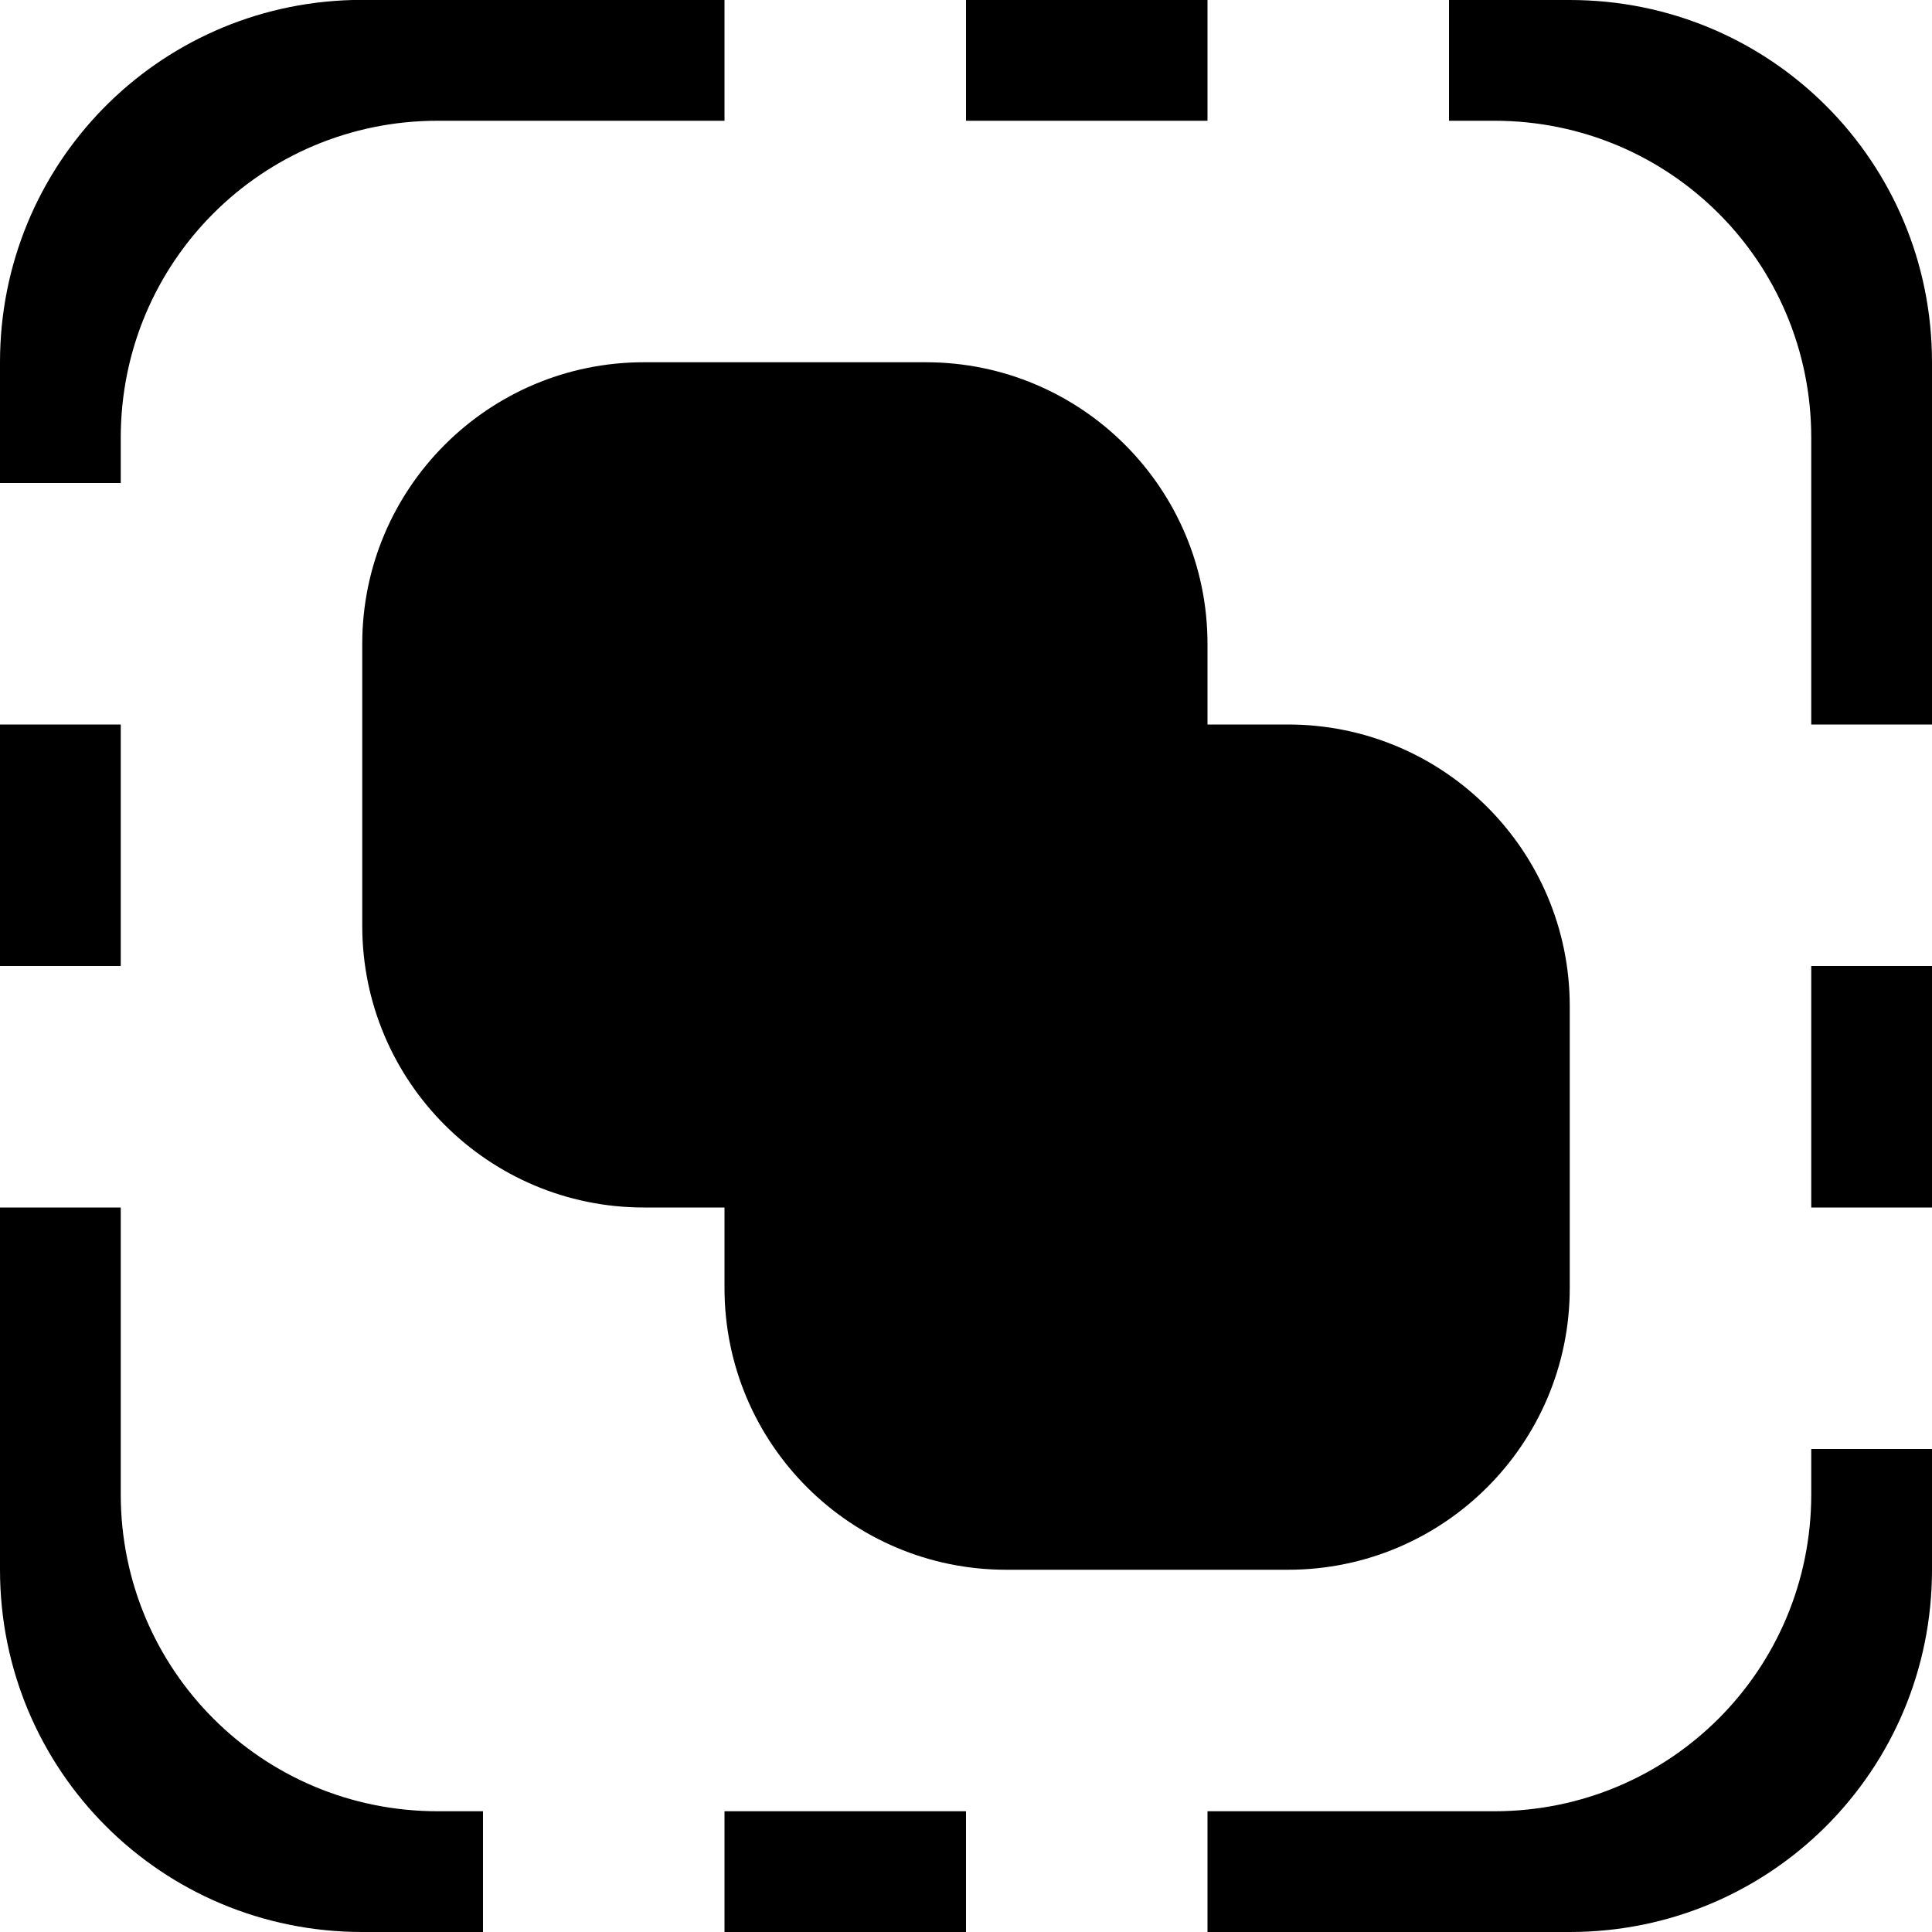
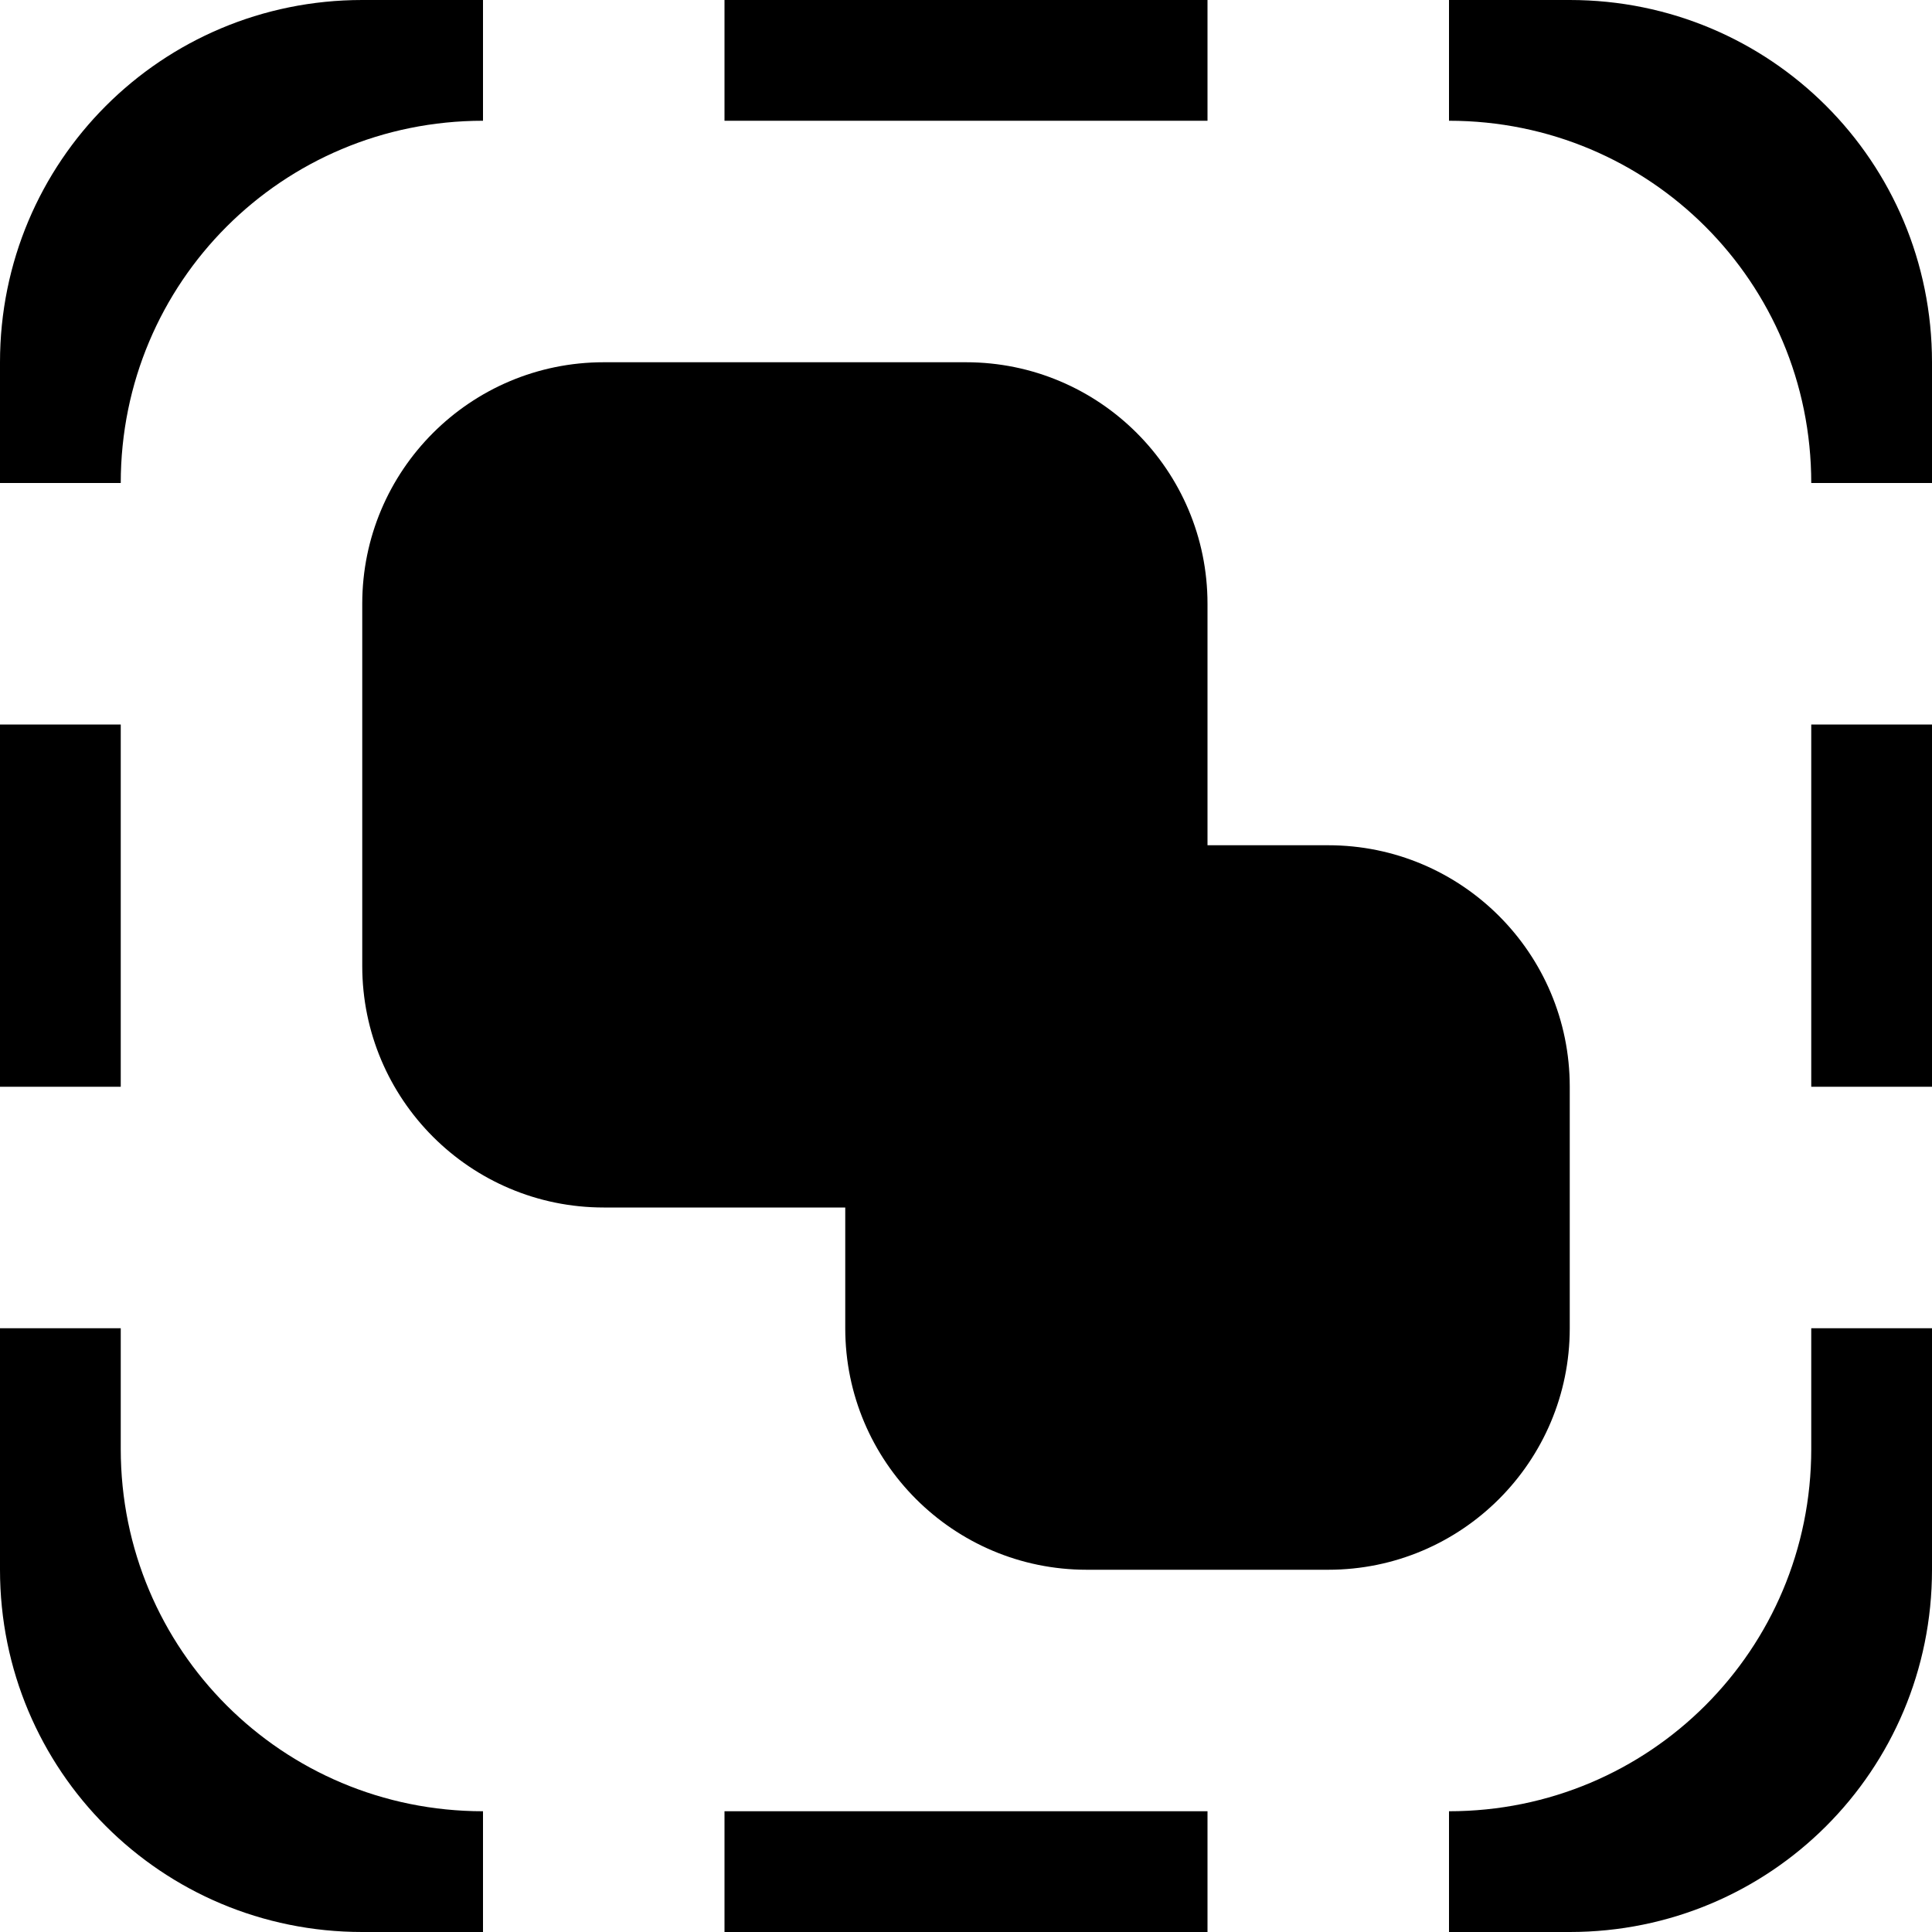
<svg xmlns="http://www.w3.org/2000/svg" width="16" height="16" viewBox="0 0 16 16" version="1.1" id="svg5">
  <defs id="defs2" />
  <g id="layer1">
-     <path id="rect2940" d="M 2.922 0 C 1.296 0.041 0 1.364 0 3 L 0 4 L 1 4 L 1 3.625 C 1 2.171 2.171 1 3.625 1 L 6 1 L 6 0 L 3 0 C 2.974 0 2.948 -0.001 2.922 0 z M 8 0 L 8 1 L 10 1 L 10 0 L 8 0 z M 12 0 L 12 1 L 12.375 1 C 13.829 1 15 2.171 15 3.625 L 15 6 L 16 6 L 16 3 C 16 1.338 14.662 0 13 0 L 12 0 z M 0 6 L 0 8 L 1 8 L 1 6 L 0 6 z M 15 8 L 15 10 L 16 10 L 16 8 L 15 8 z M 0 10 L 0 13 C 0 14.662 1.338 16 3 16 L 4 16 L 4 15 L 3.625 15 C 2.171 15 1 13.829 1 12.375 L 1 10 L 0 10 z M 15 12 L 15 12.375 C 15 13.829 13.829 15 12.375 15 L 10 15 L 10 16 L 13 16 C 14.662 16 16 14.662 16 13 L 16 12 L 15 12 z M 6 15 L 6 16 L 8 16 L 8 15 L 6 15 z " />
-     <rect style="fill-opacity:1;stroke-width:1.167" id="rect4155" width="7" height="7" x="3" y="3" ry="2.333" />
-     <rect style="fill-opacity:1;stroke-width:1.167" id="rect4155-3" width="7" height="7" x="6" y="6" ry="2.333" />
+     <path id="rect929" style="stroke-linecap:round;stroke-linejoin:round" d="M 3 0 C 1.338 0 0 1.338 0 3 L 0 4 L 1 4 C 1 2.338 2.338 1 4 1 L 4 0 L 3 0 z M 6 0 L 6 1 L 10 1 L 10 0 L 6 0 z M 12 0 L 12 1 C 13.662 1 15 2.338 15 4 L 16 4 L 16 3 C 16 1.338 14.662 0 13 0 L 12 0 z M 0 6 L 0 9 L 1 9 L 1 6 L 0 6 z M 15 6 L 15 9 L 16 9 L 16 6 L 15 6 z M 0 11 L 0 13 C 0 14.662 1.338 16 3 16 L 4 16 L 4 15 C 2.338 15 1 13.662 1 12 L 1 11 L 0 11 z M 15 11 L 15 12 C 15 13.662 13.662 15 12 15 L 12 16 L 13 16 C 14.662 16 16 14.662 16 13 L 16 11 L 15 11 z M 6 15 L 6 16 L 10 16 L 10 15 L 6 15 z " />
+     <rect style="stroke-width:2.858;stroke-linecap:round;stroke-linejoin:round" id="rect1277" width="7" height="7" x="3" y="3" ry="2" />
+     <rect style="stroke-width:2.449;stroke-linecap:round;stroke-linejoin:round" id="rect1277-2" width="6" height="6" x="7" y="7" ry="2" />
  </g>
</svg>
